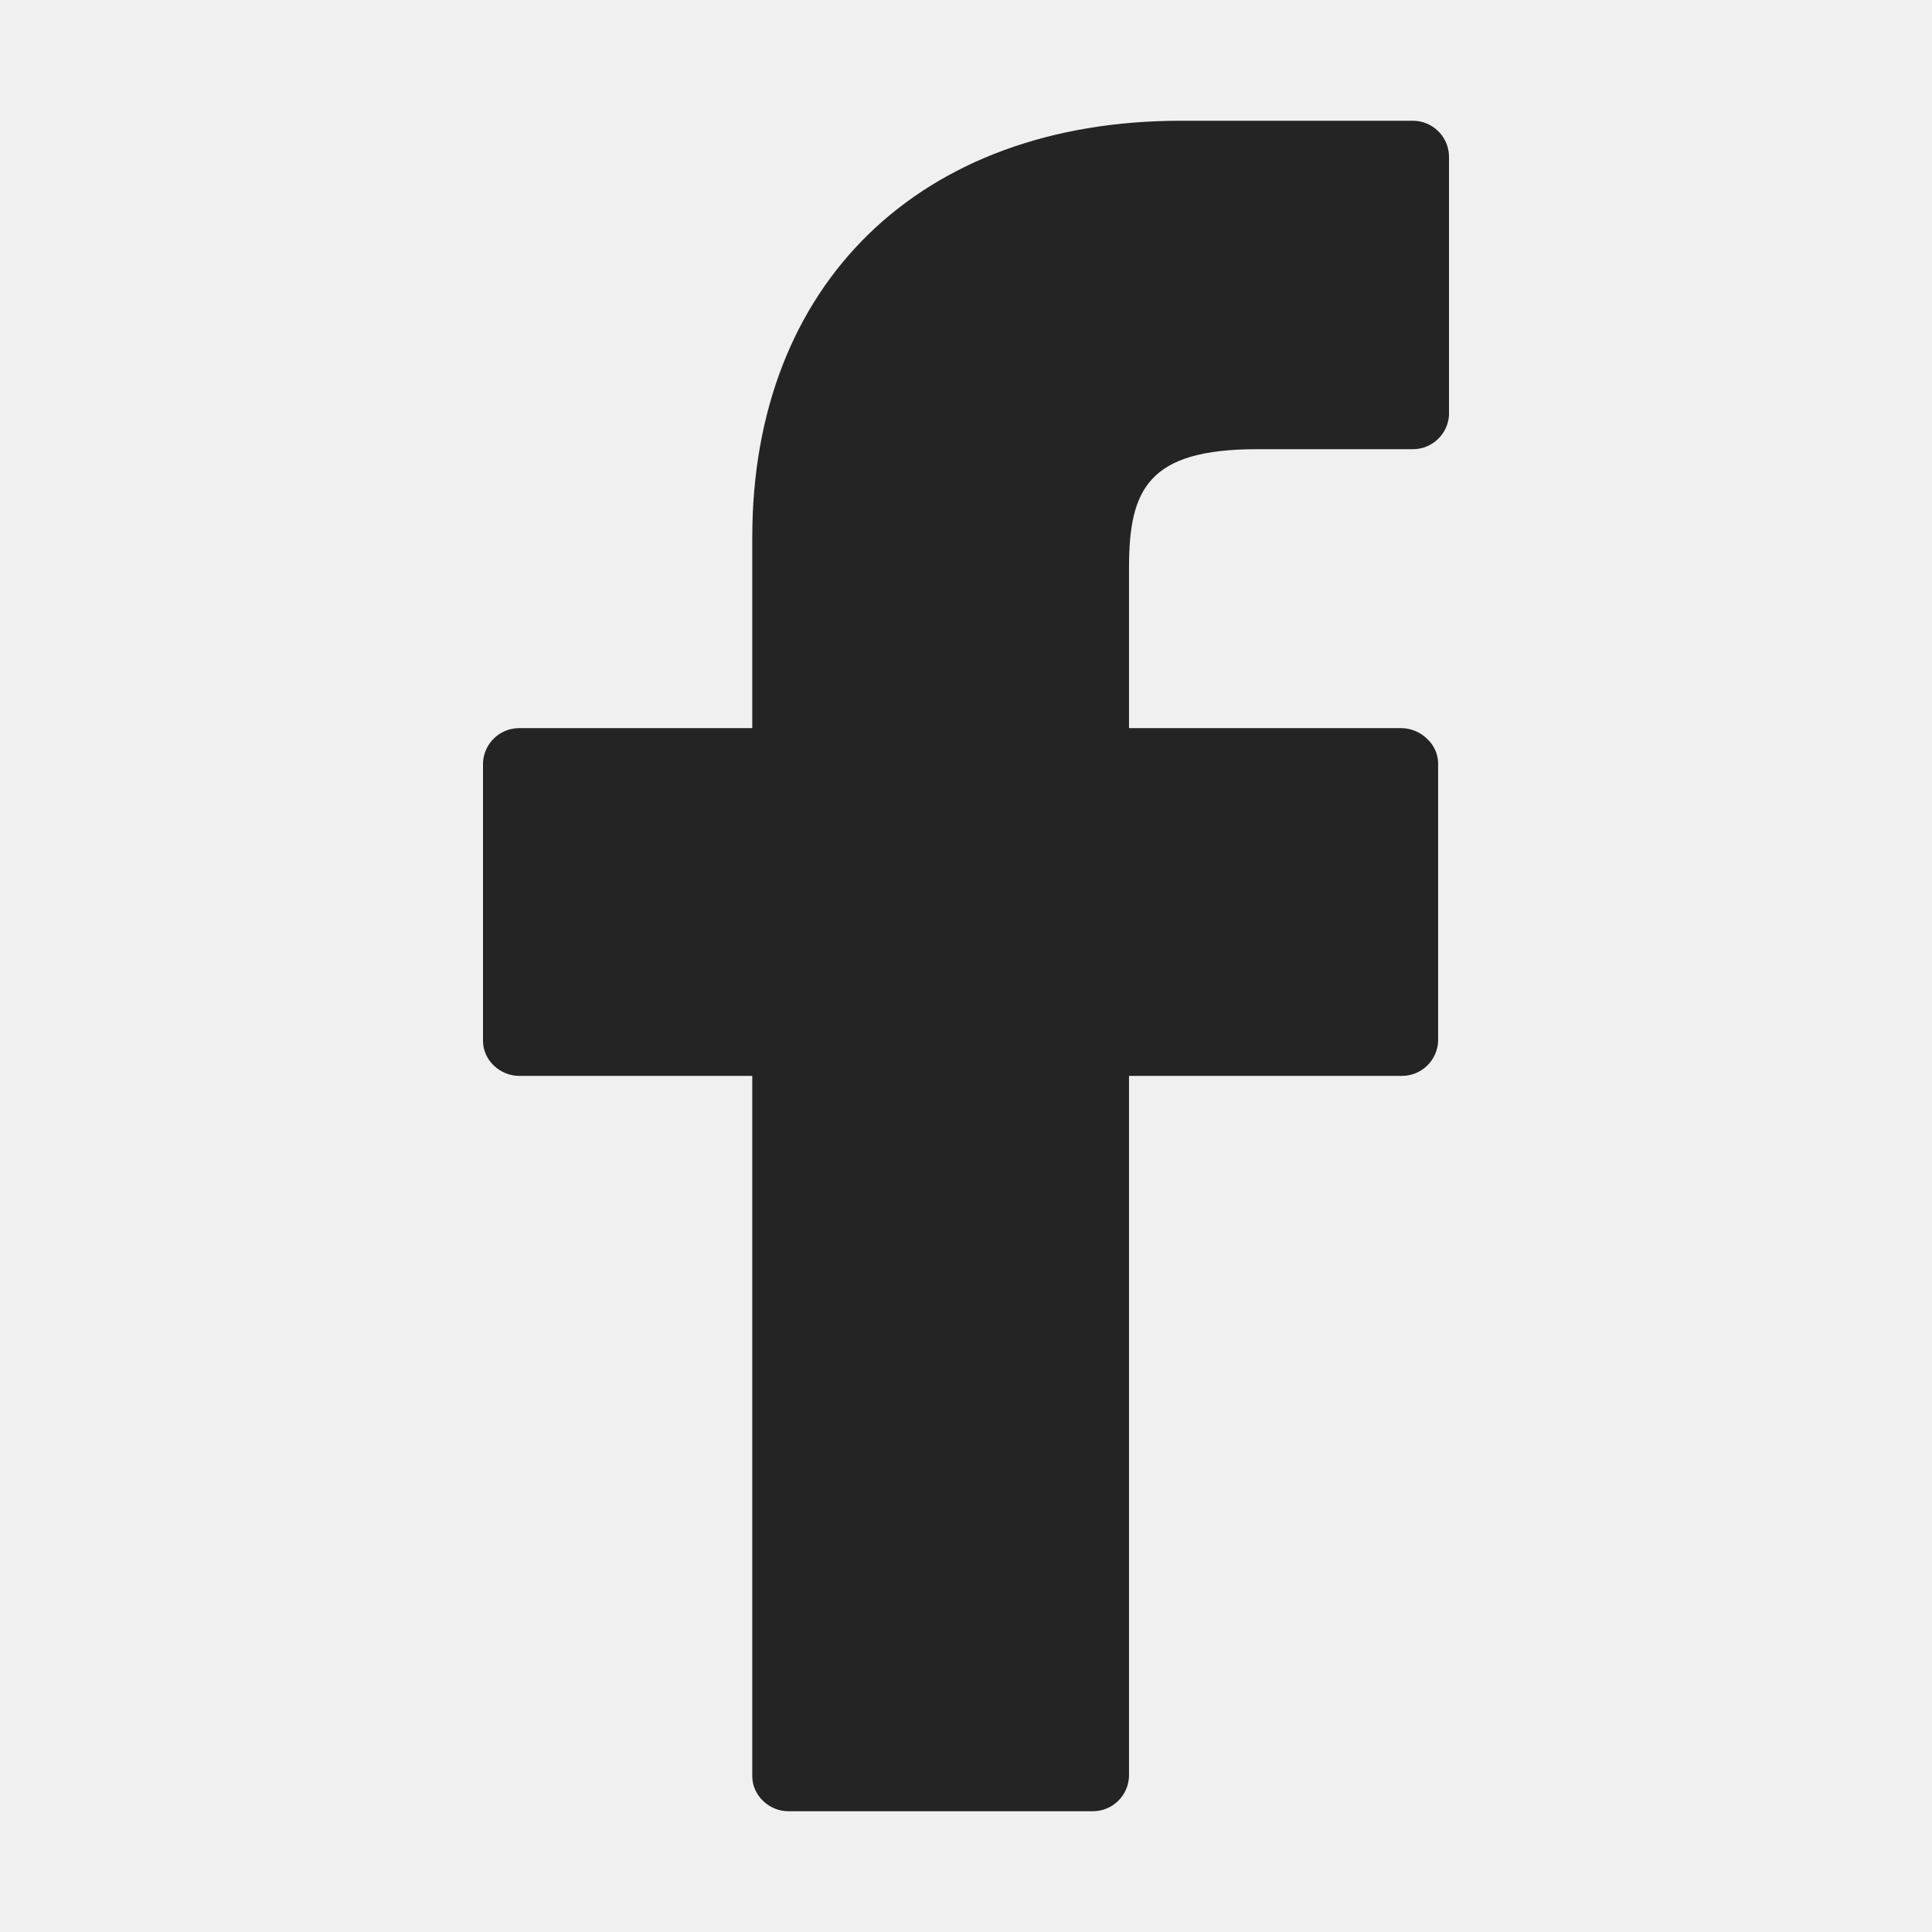
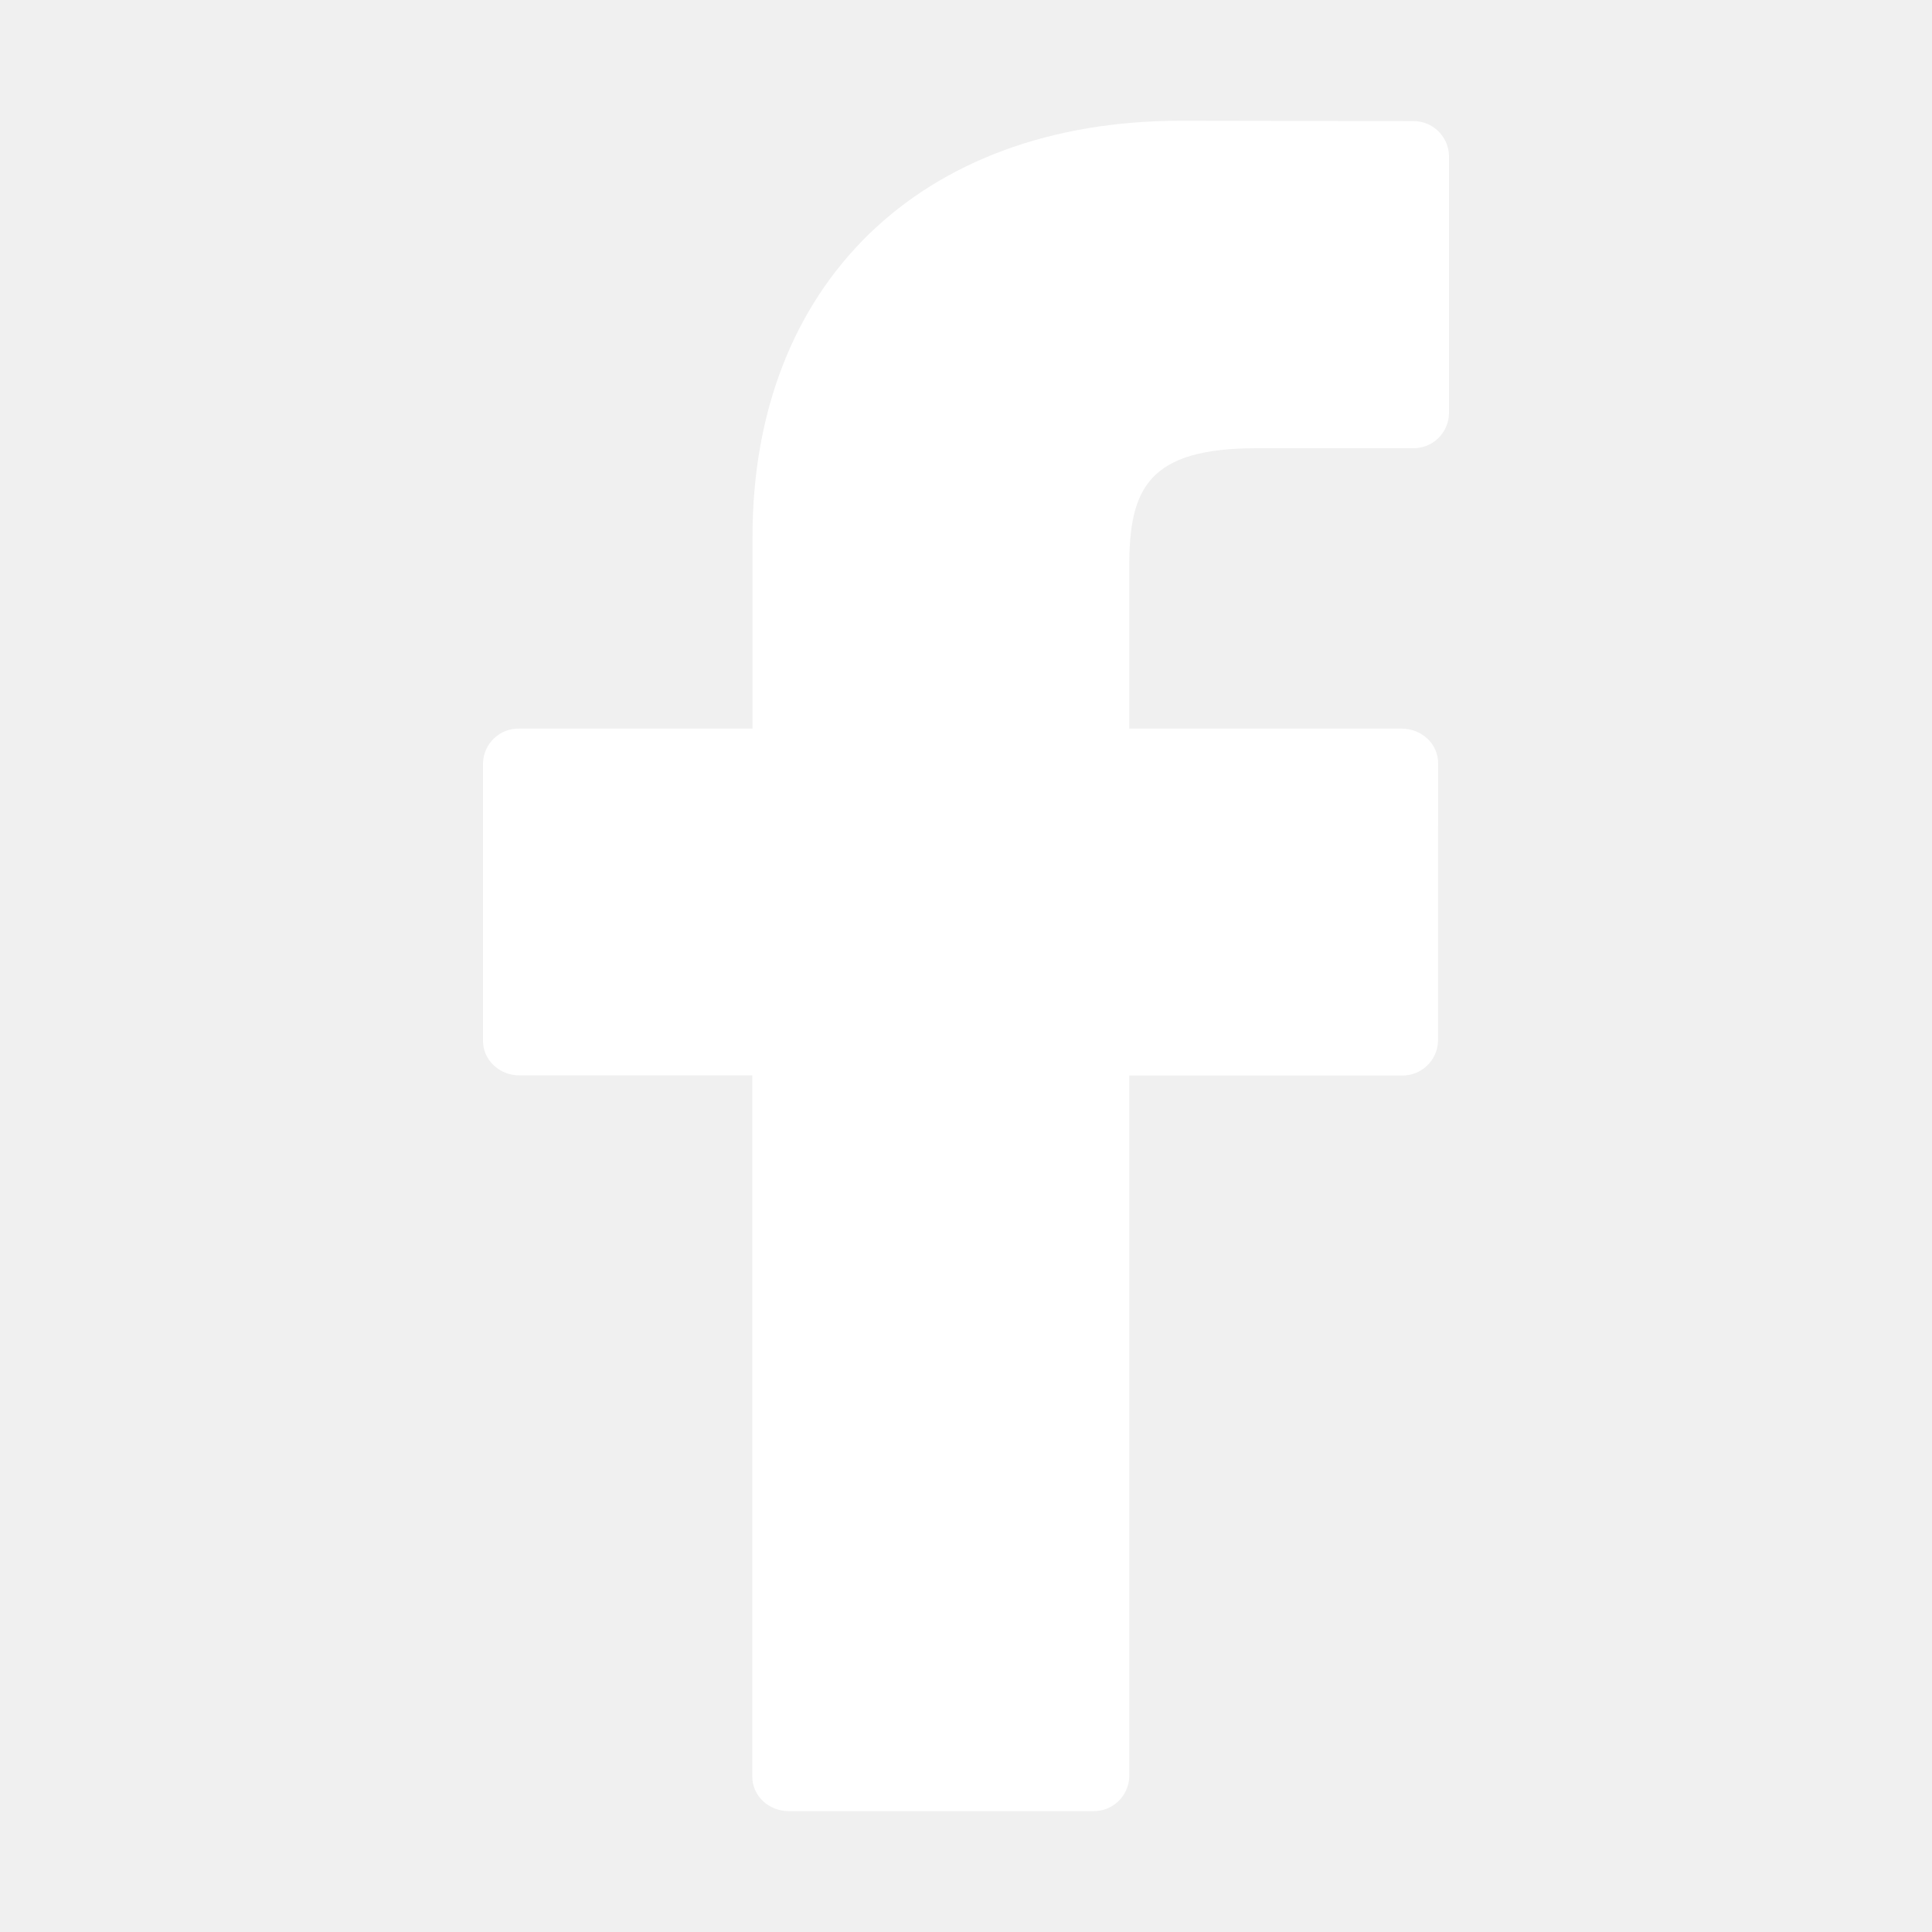
- <svg xmlns="http://www.w3.org/2000/svg" width="16" height="16" fill="none">
-   <path fill="#242424" d="M11.7 1H9.78C7.62 1 6.23 2.35 6.23 4.45v1.58H4.3a.3.3 0 0 0-.3.29v2.3c0 .16.14.29.3.29h1.93v5.8c0 .16.14.29.3.29h2.52a.3.3 0 0 0 .3-.29v-5.8h2.26a.3.3 0 0 0 .3-.29v-2.3a.28.28 0 0 0-.09-.2.31.31 0 0 0-.21-.09H9.35V4.7c0-.65.16-.98 1.06-.98h1.29a.3.3 0 0 0 .3-.28V1.29a.3.3 0 0 0-.3-.29Z" />
+ <svg xmlns="http://www.w3.org/2000/svg" width="16" height="16" fill="none" viewBox="0 0 16 16">
+   <path fill="#fff" d="M11.699 1.003 9.779 1C7.625 1 6.232 2.352 6.232 4.445v1.589h-1.93A.294.294 0 0 0 4 6.32V8.62c0 .158.135.286.302.286H6.23v5.807c0 .158.135.286.302.286H9.05a.294.294 0 0 0 .302-.286V8.907h2.255a.294.294 0 0 0 .302-.286l.001-2.301a.278.278 0 0 0-.088-.202.31.31 0 0 0-.214-.084H9.352V4.687c0-.647.163-.975 1.054-.975h1.292A.294.294 0 0 0 12 3.425V1.288a.294.294 0 0 0-.301-.285Z" />
</svg>
